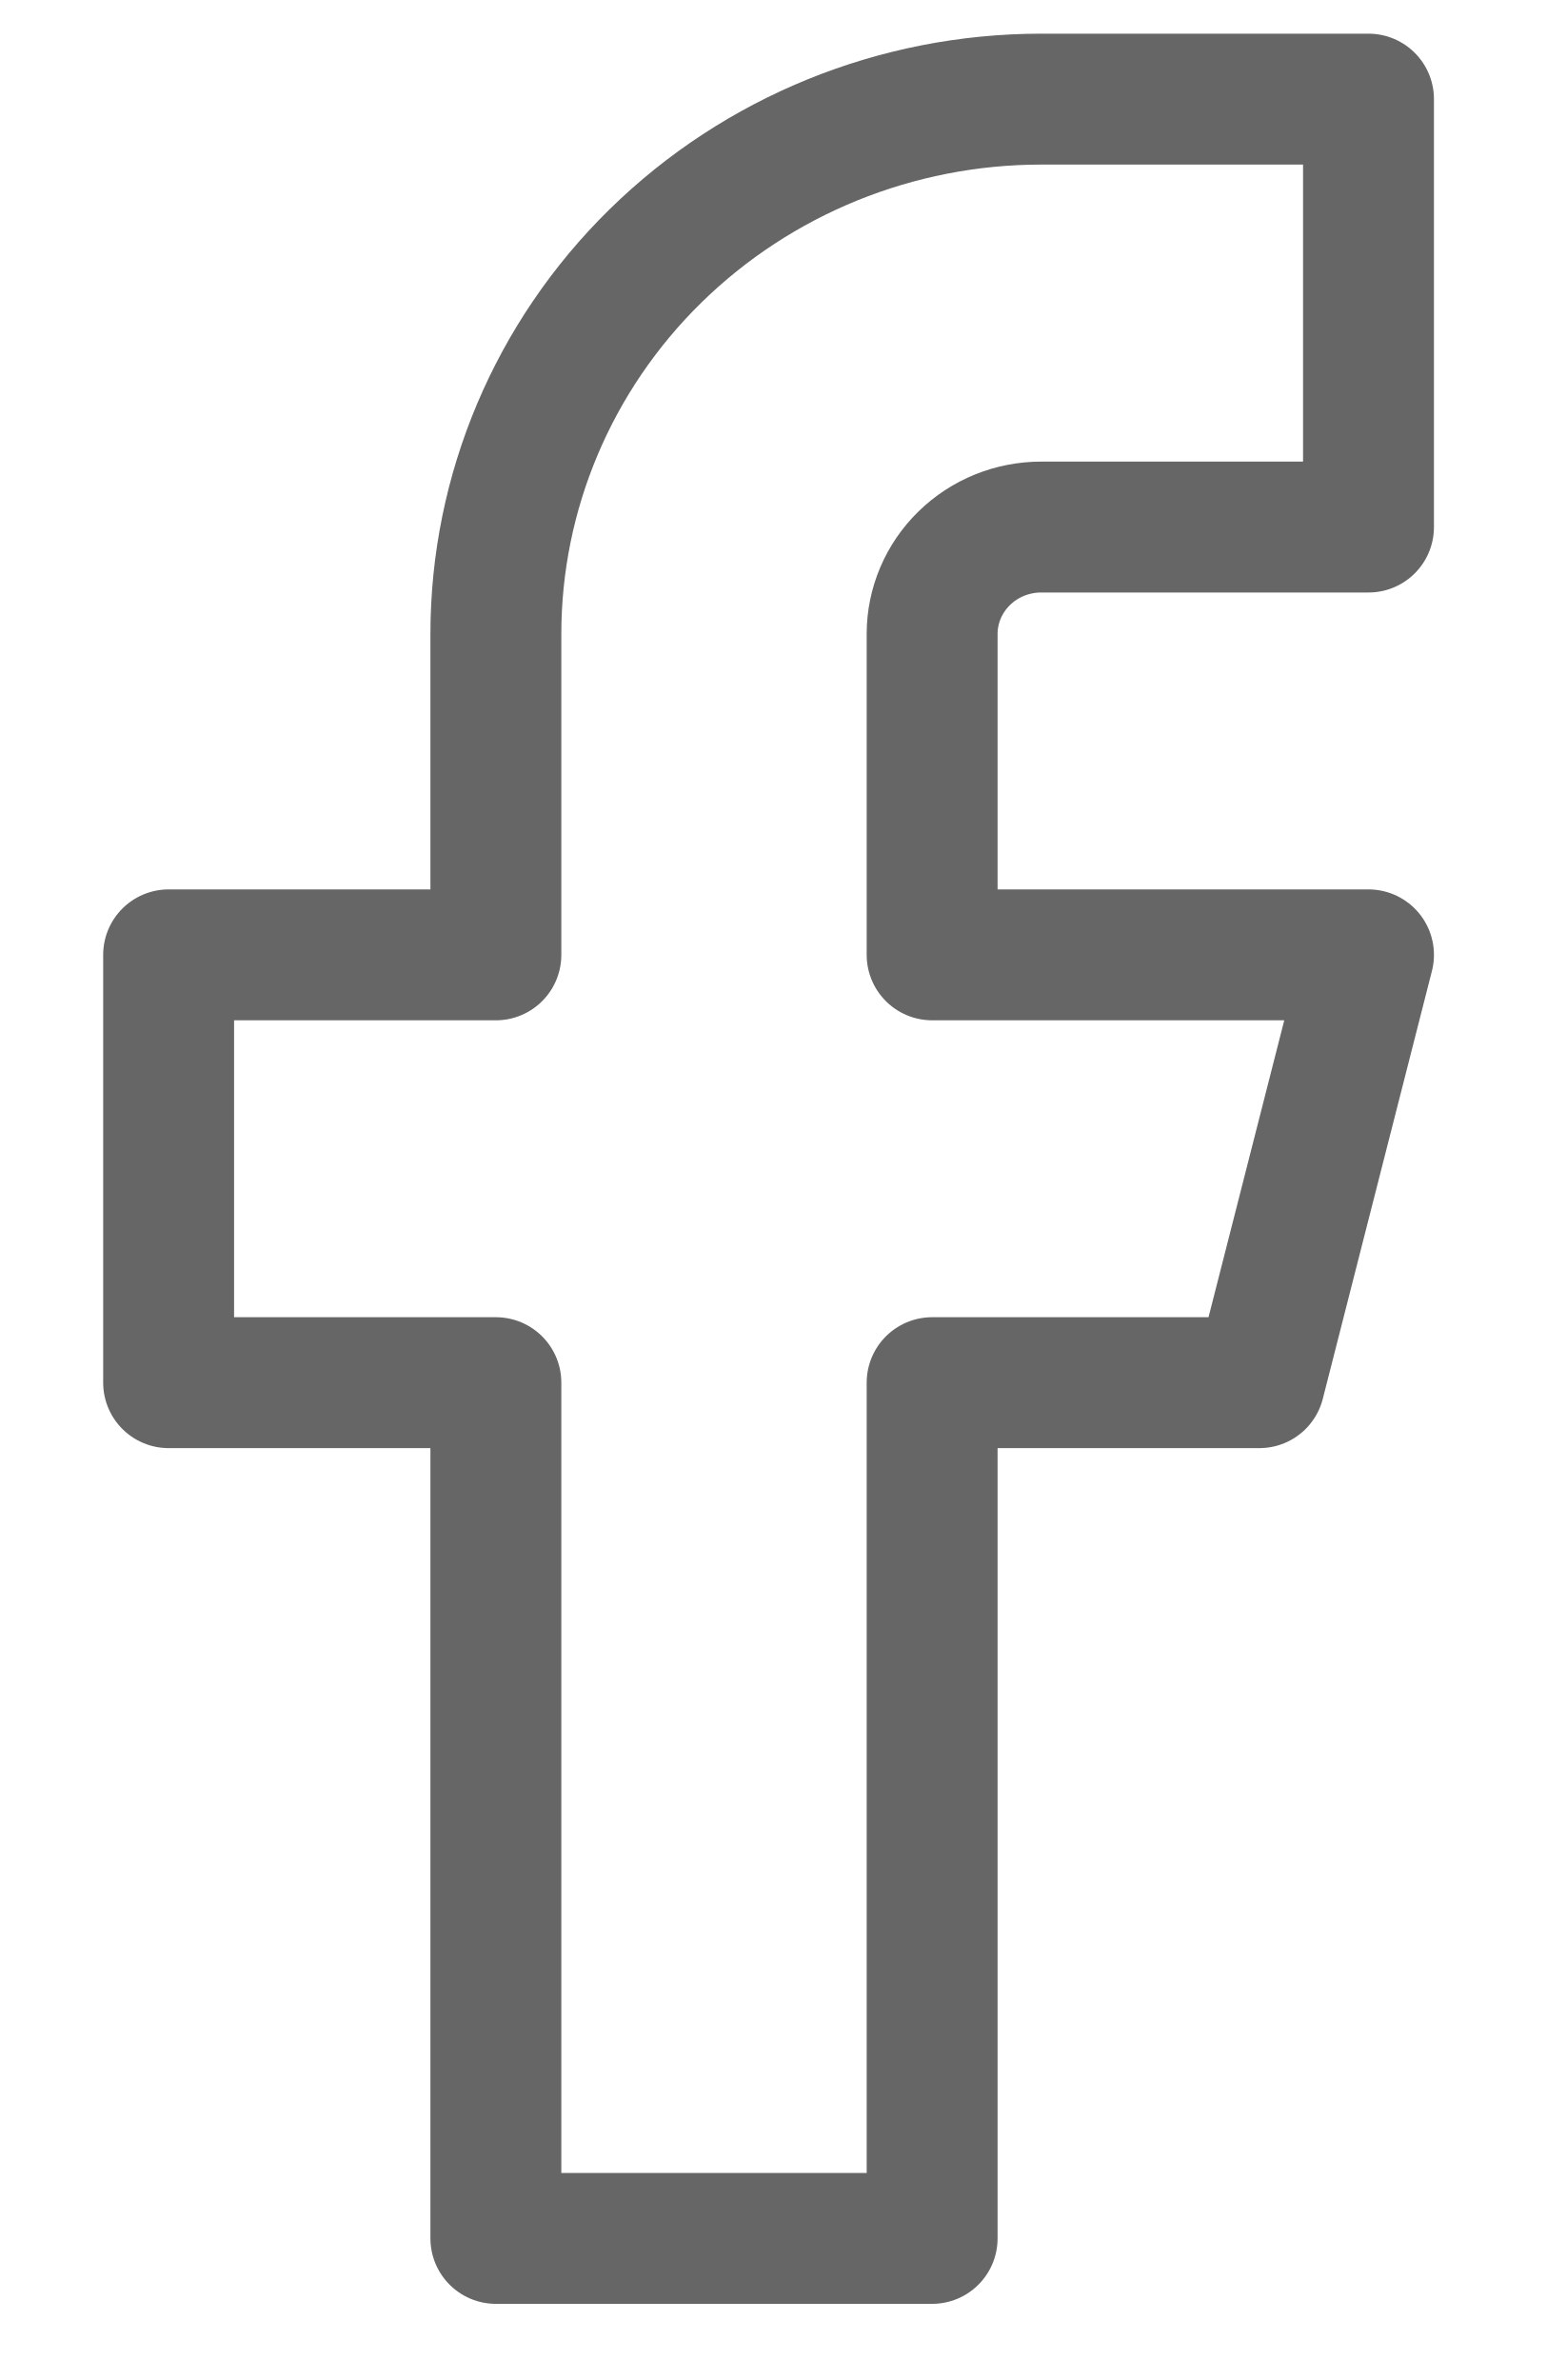
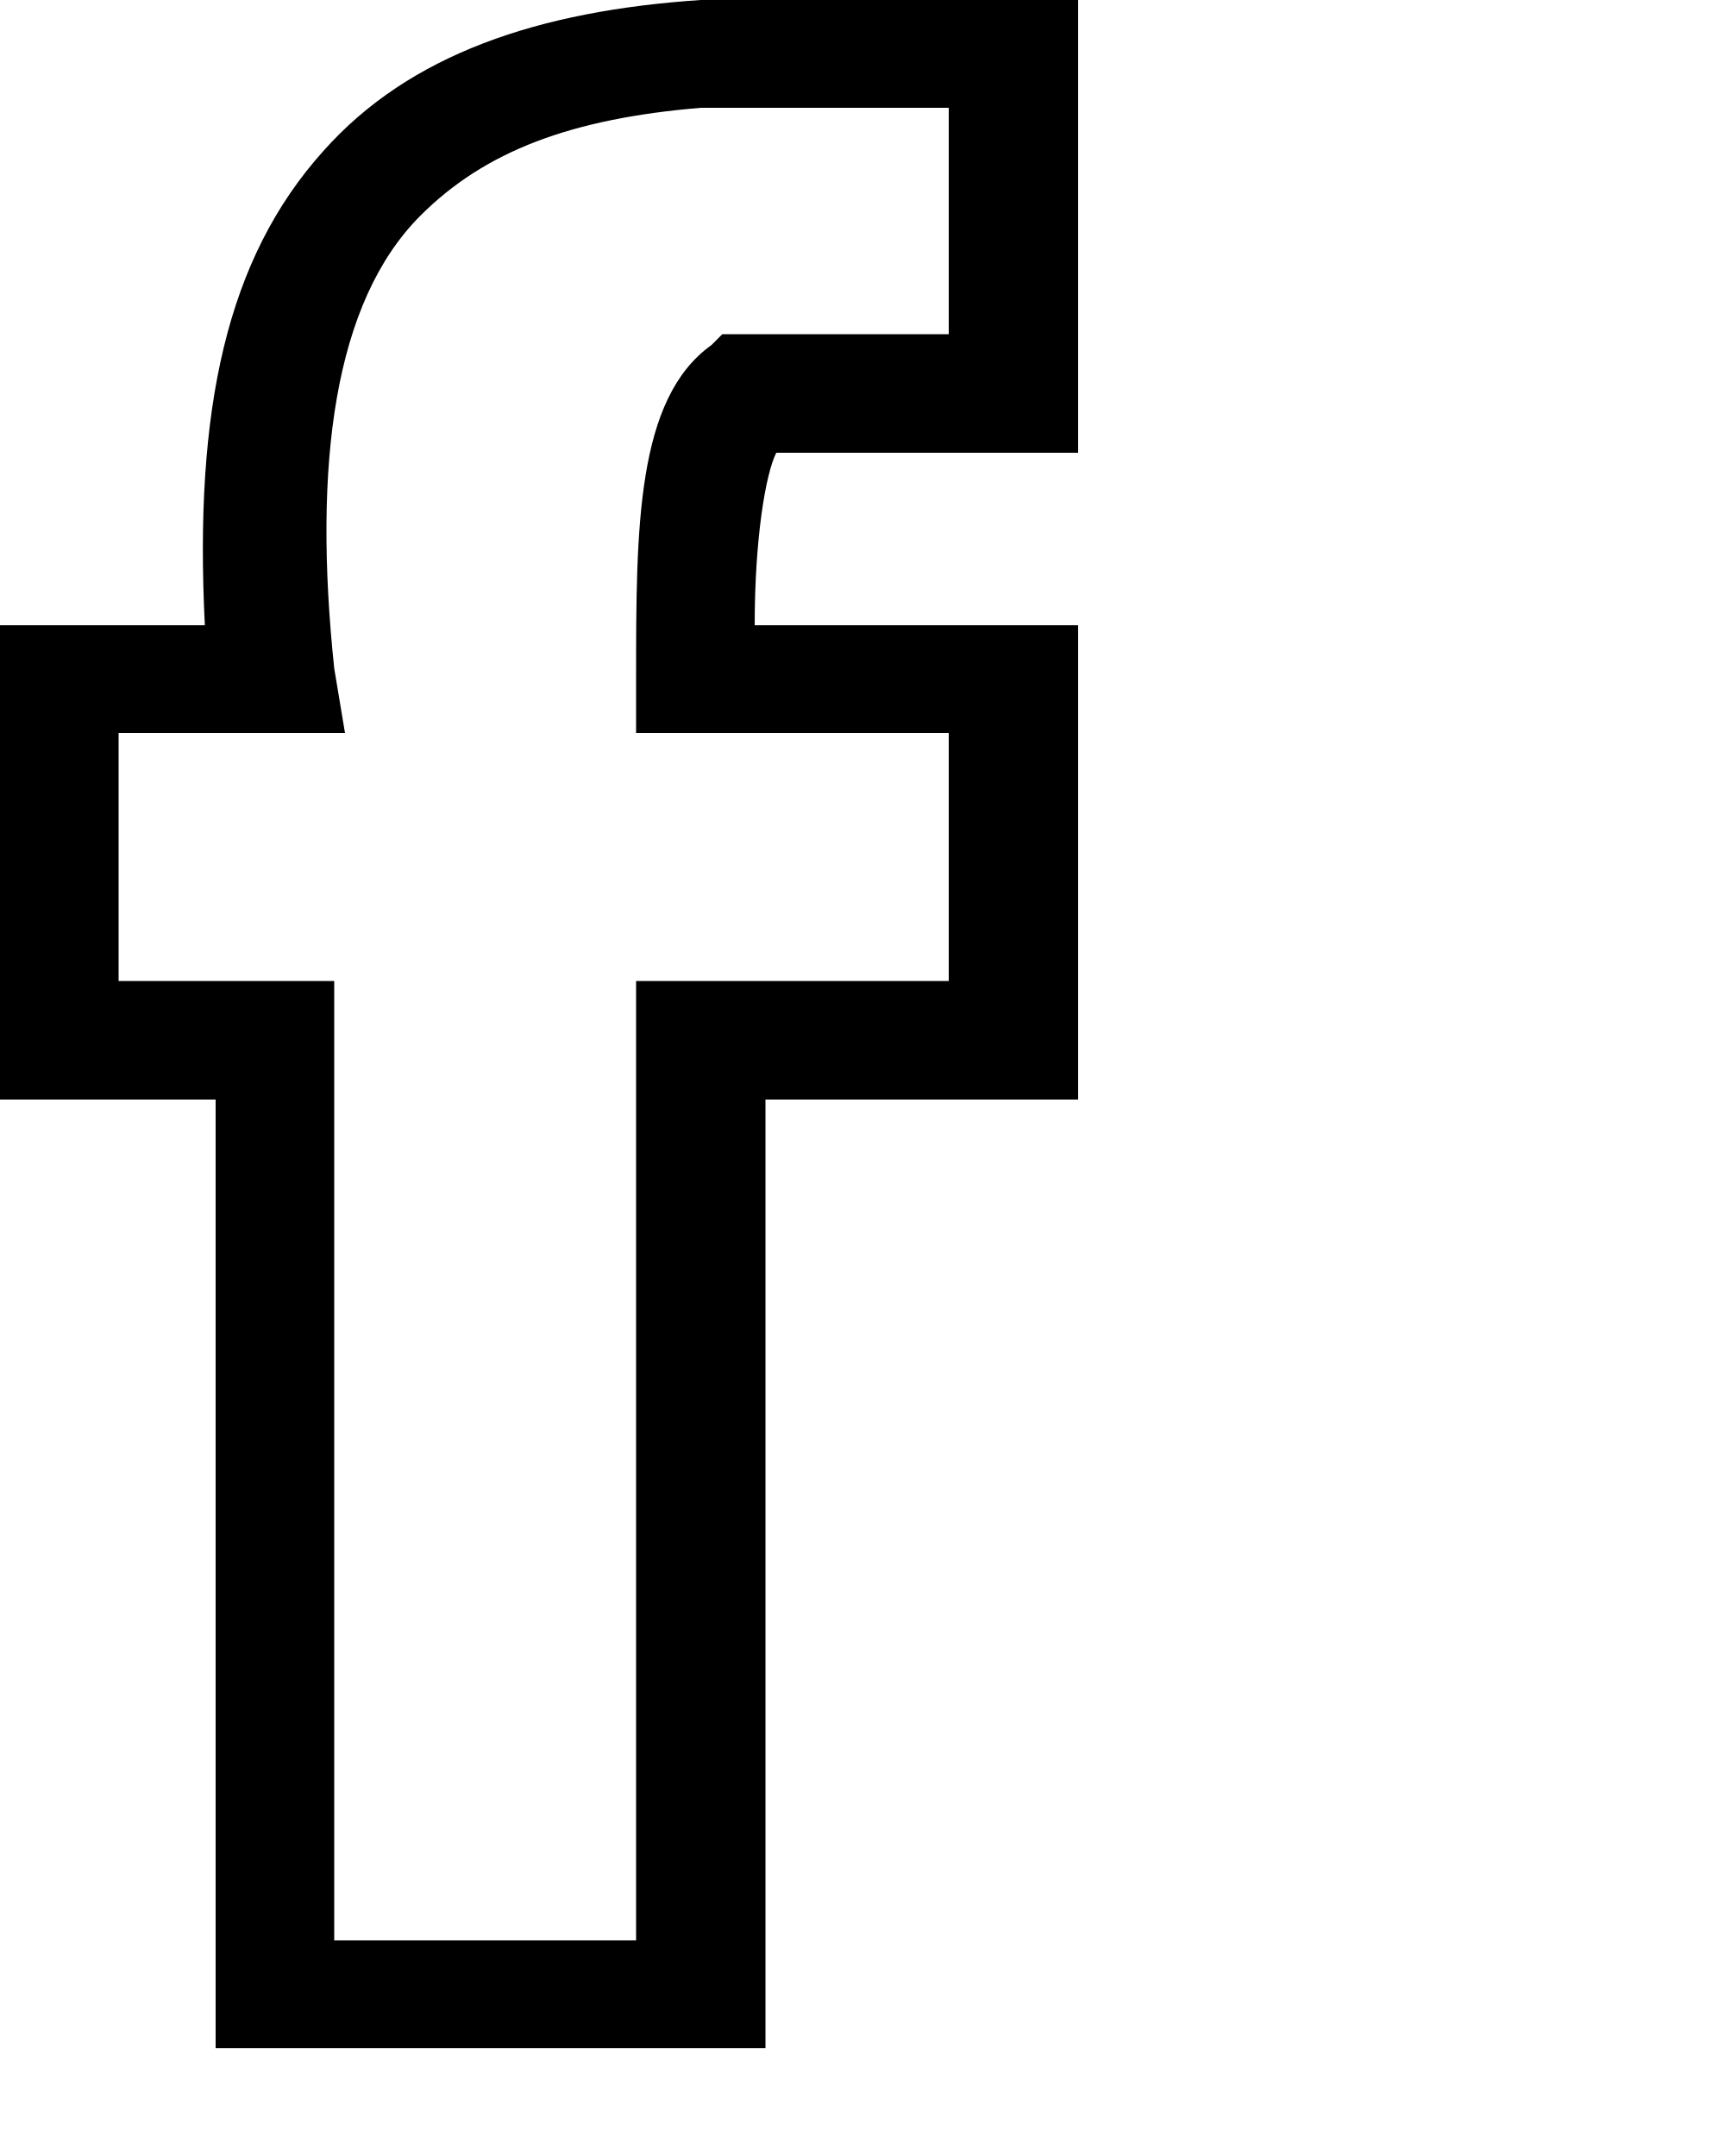
- <svg xmlns="http://www.w3.org/2000/svg" width="13" height="20" viewBox="0 0 13 20" fill="none">
-   <path d="M11.5 0.833H8.75C7.534 0.833 6.369 1.307 5.509 2.15C4.65 2.992 4.167 4.136 4.167 5.327V8.024H1.417V11.619H4.167V18.81H7.833V11.619H10.583L11.5 8.024H7.833V5.327C7.833 5.089 7.93 4.86 8.102 4.692C8.274 4.523 8.507 4.429 8.75 4.429H11.5V0.833Z" stroke="#666666" stroke-width="1.1" stroke-linecap="round" stroke-linejoin="round" />
+ <svg xmlns="http://www.w3.org/2000/svg" viewBox="0 0 16 20" id="icon-facebook">
+   <path fill="currentColor" d="M7.1 19H2v-8.8H0V5.8h1.9c-.1-2 .2-3.4 1.1-4.4C3.8.5 5 .1 6.5 0H10v4.2H7.2c-.1.2-.2.8-.2 1.6h3v4.4H7.1V19zm-4-1h2.8V9.1h2.9V6.8H5.9v-.5c0-1.4 0-2.6.7-3.1l.1-.1h2.1V1H6.5c-1.2.1-2 .4-2.6 1-.8.8-1 2.3-.8 4.2l.1.6H1.1v2.3h2V18z" />
</svg>
